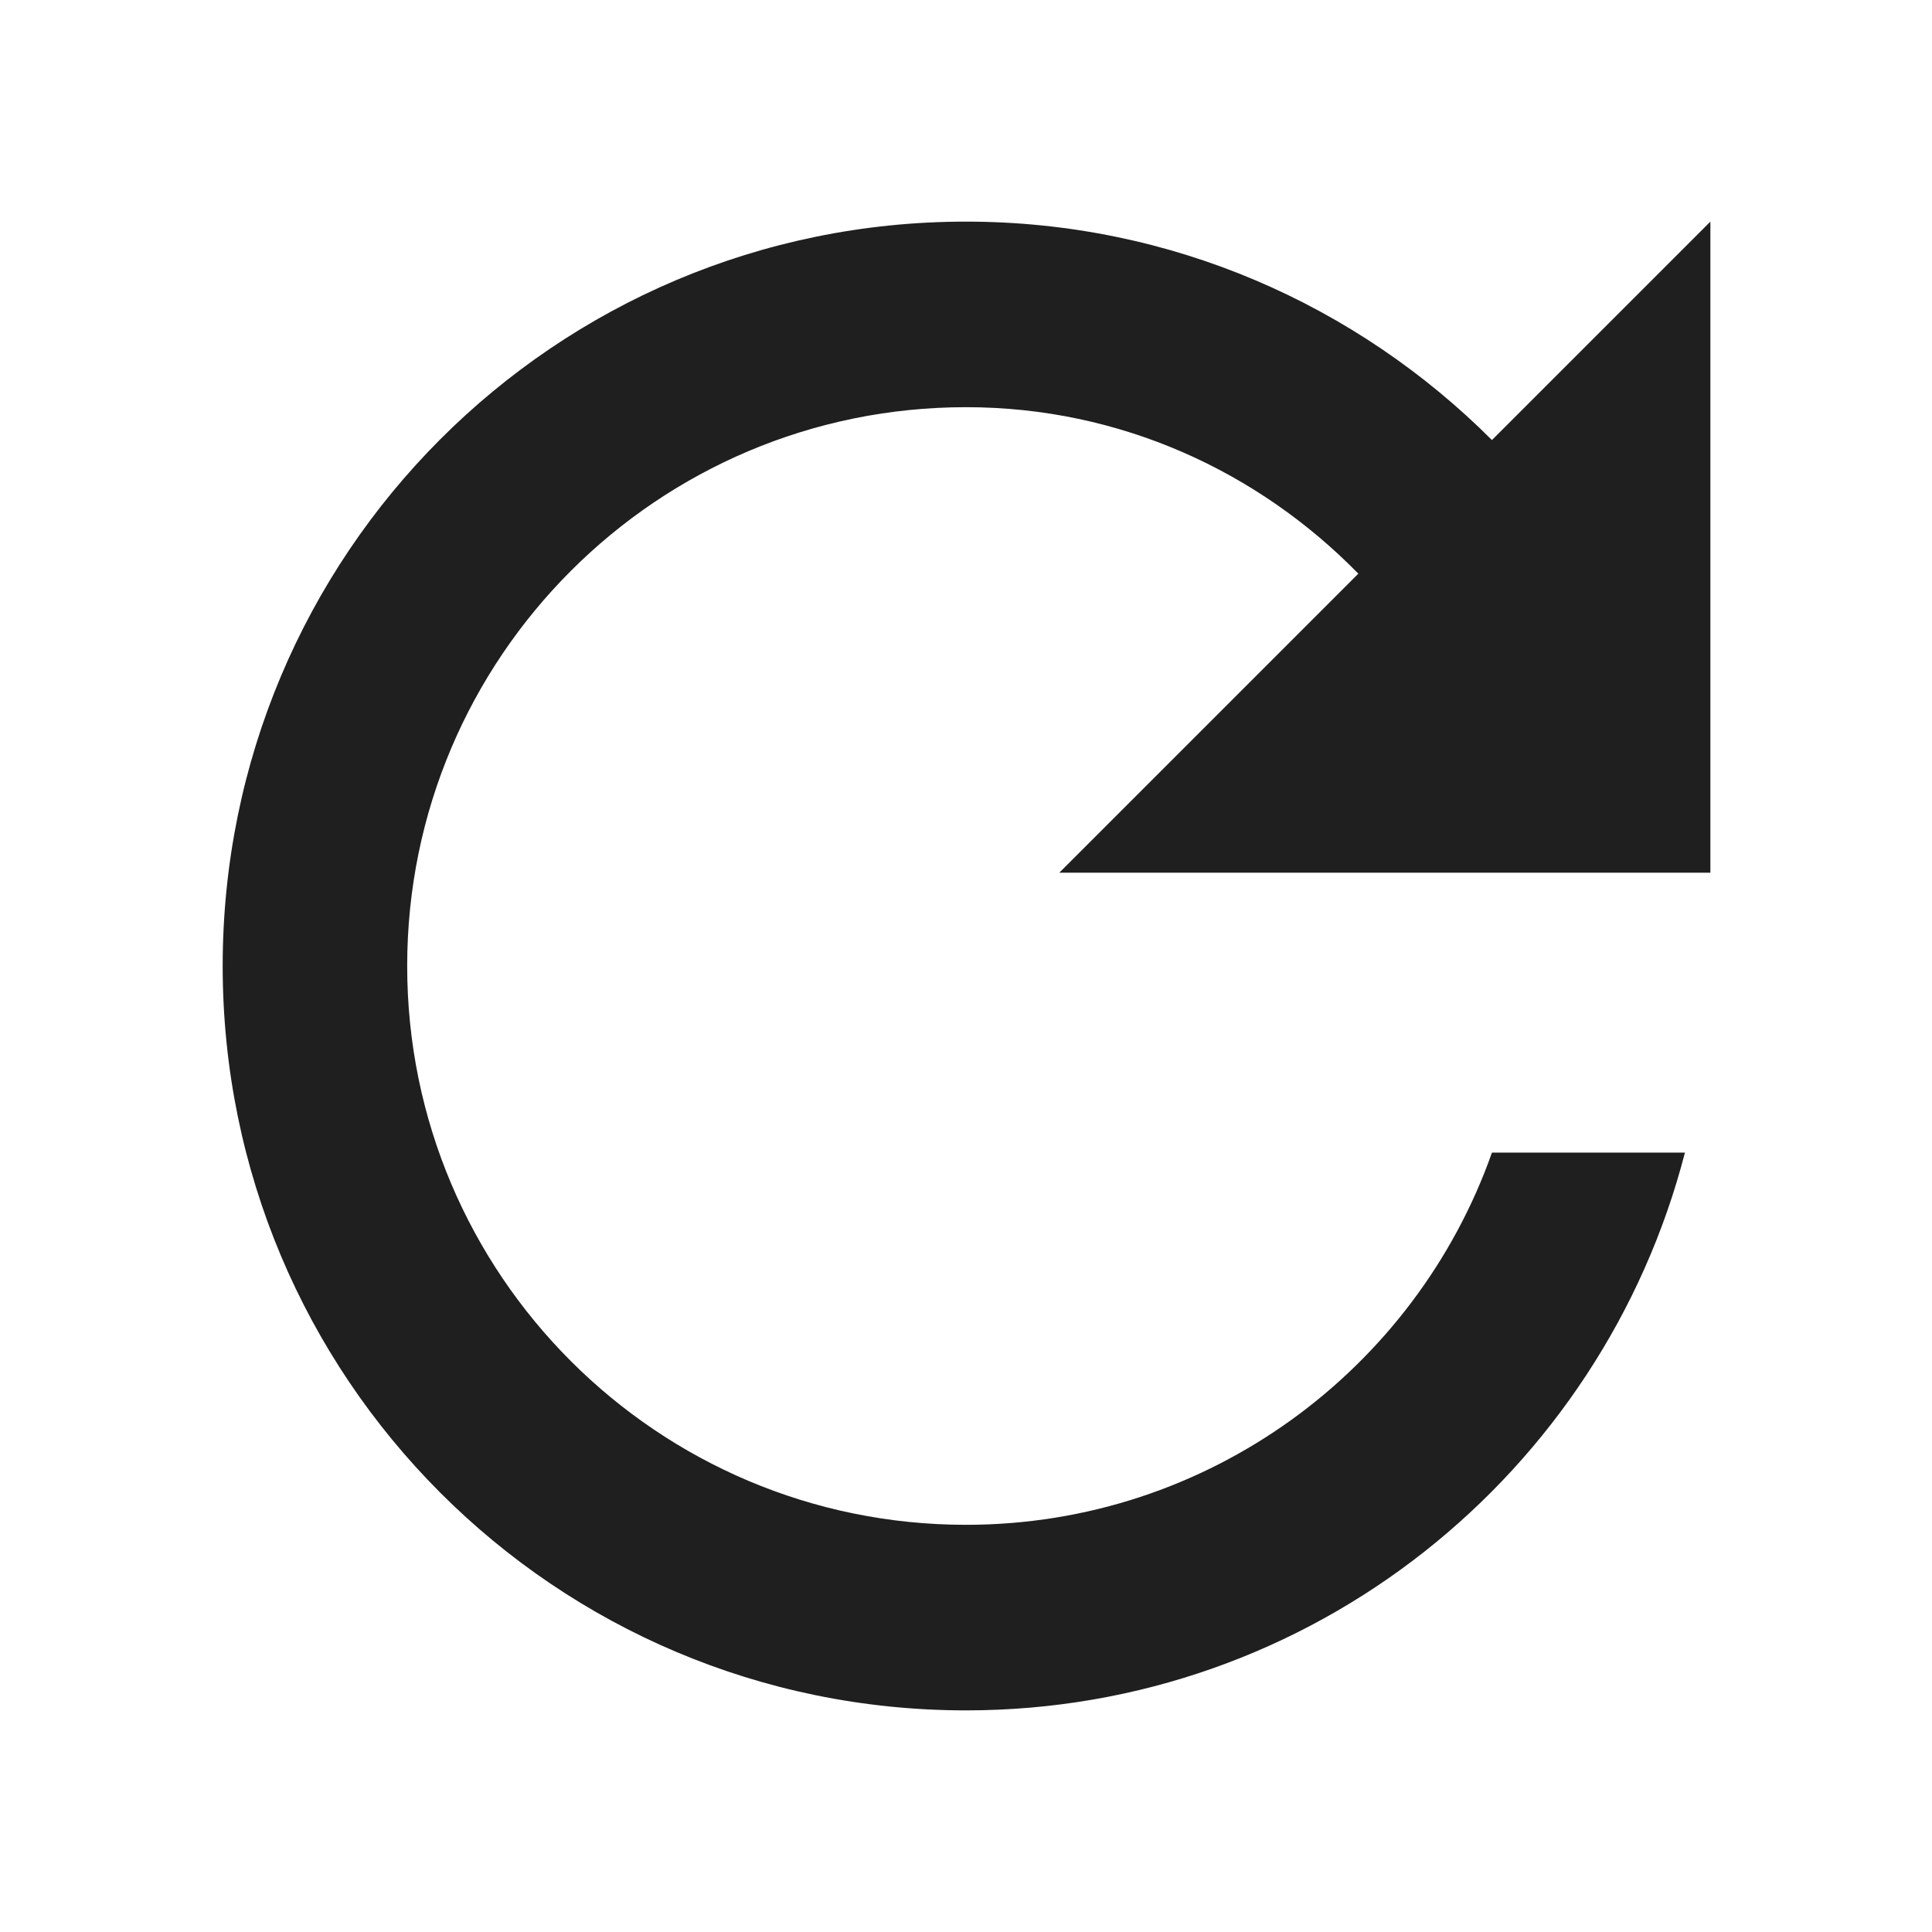
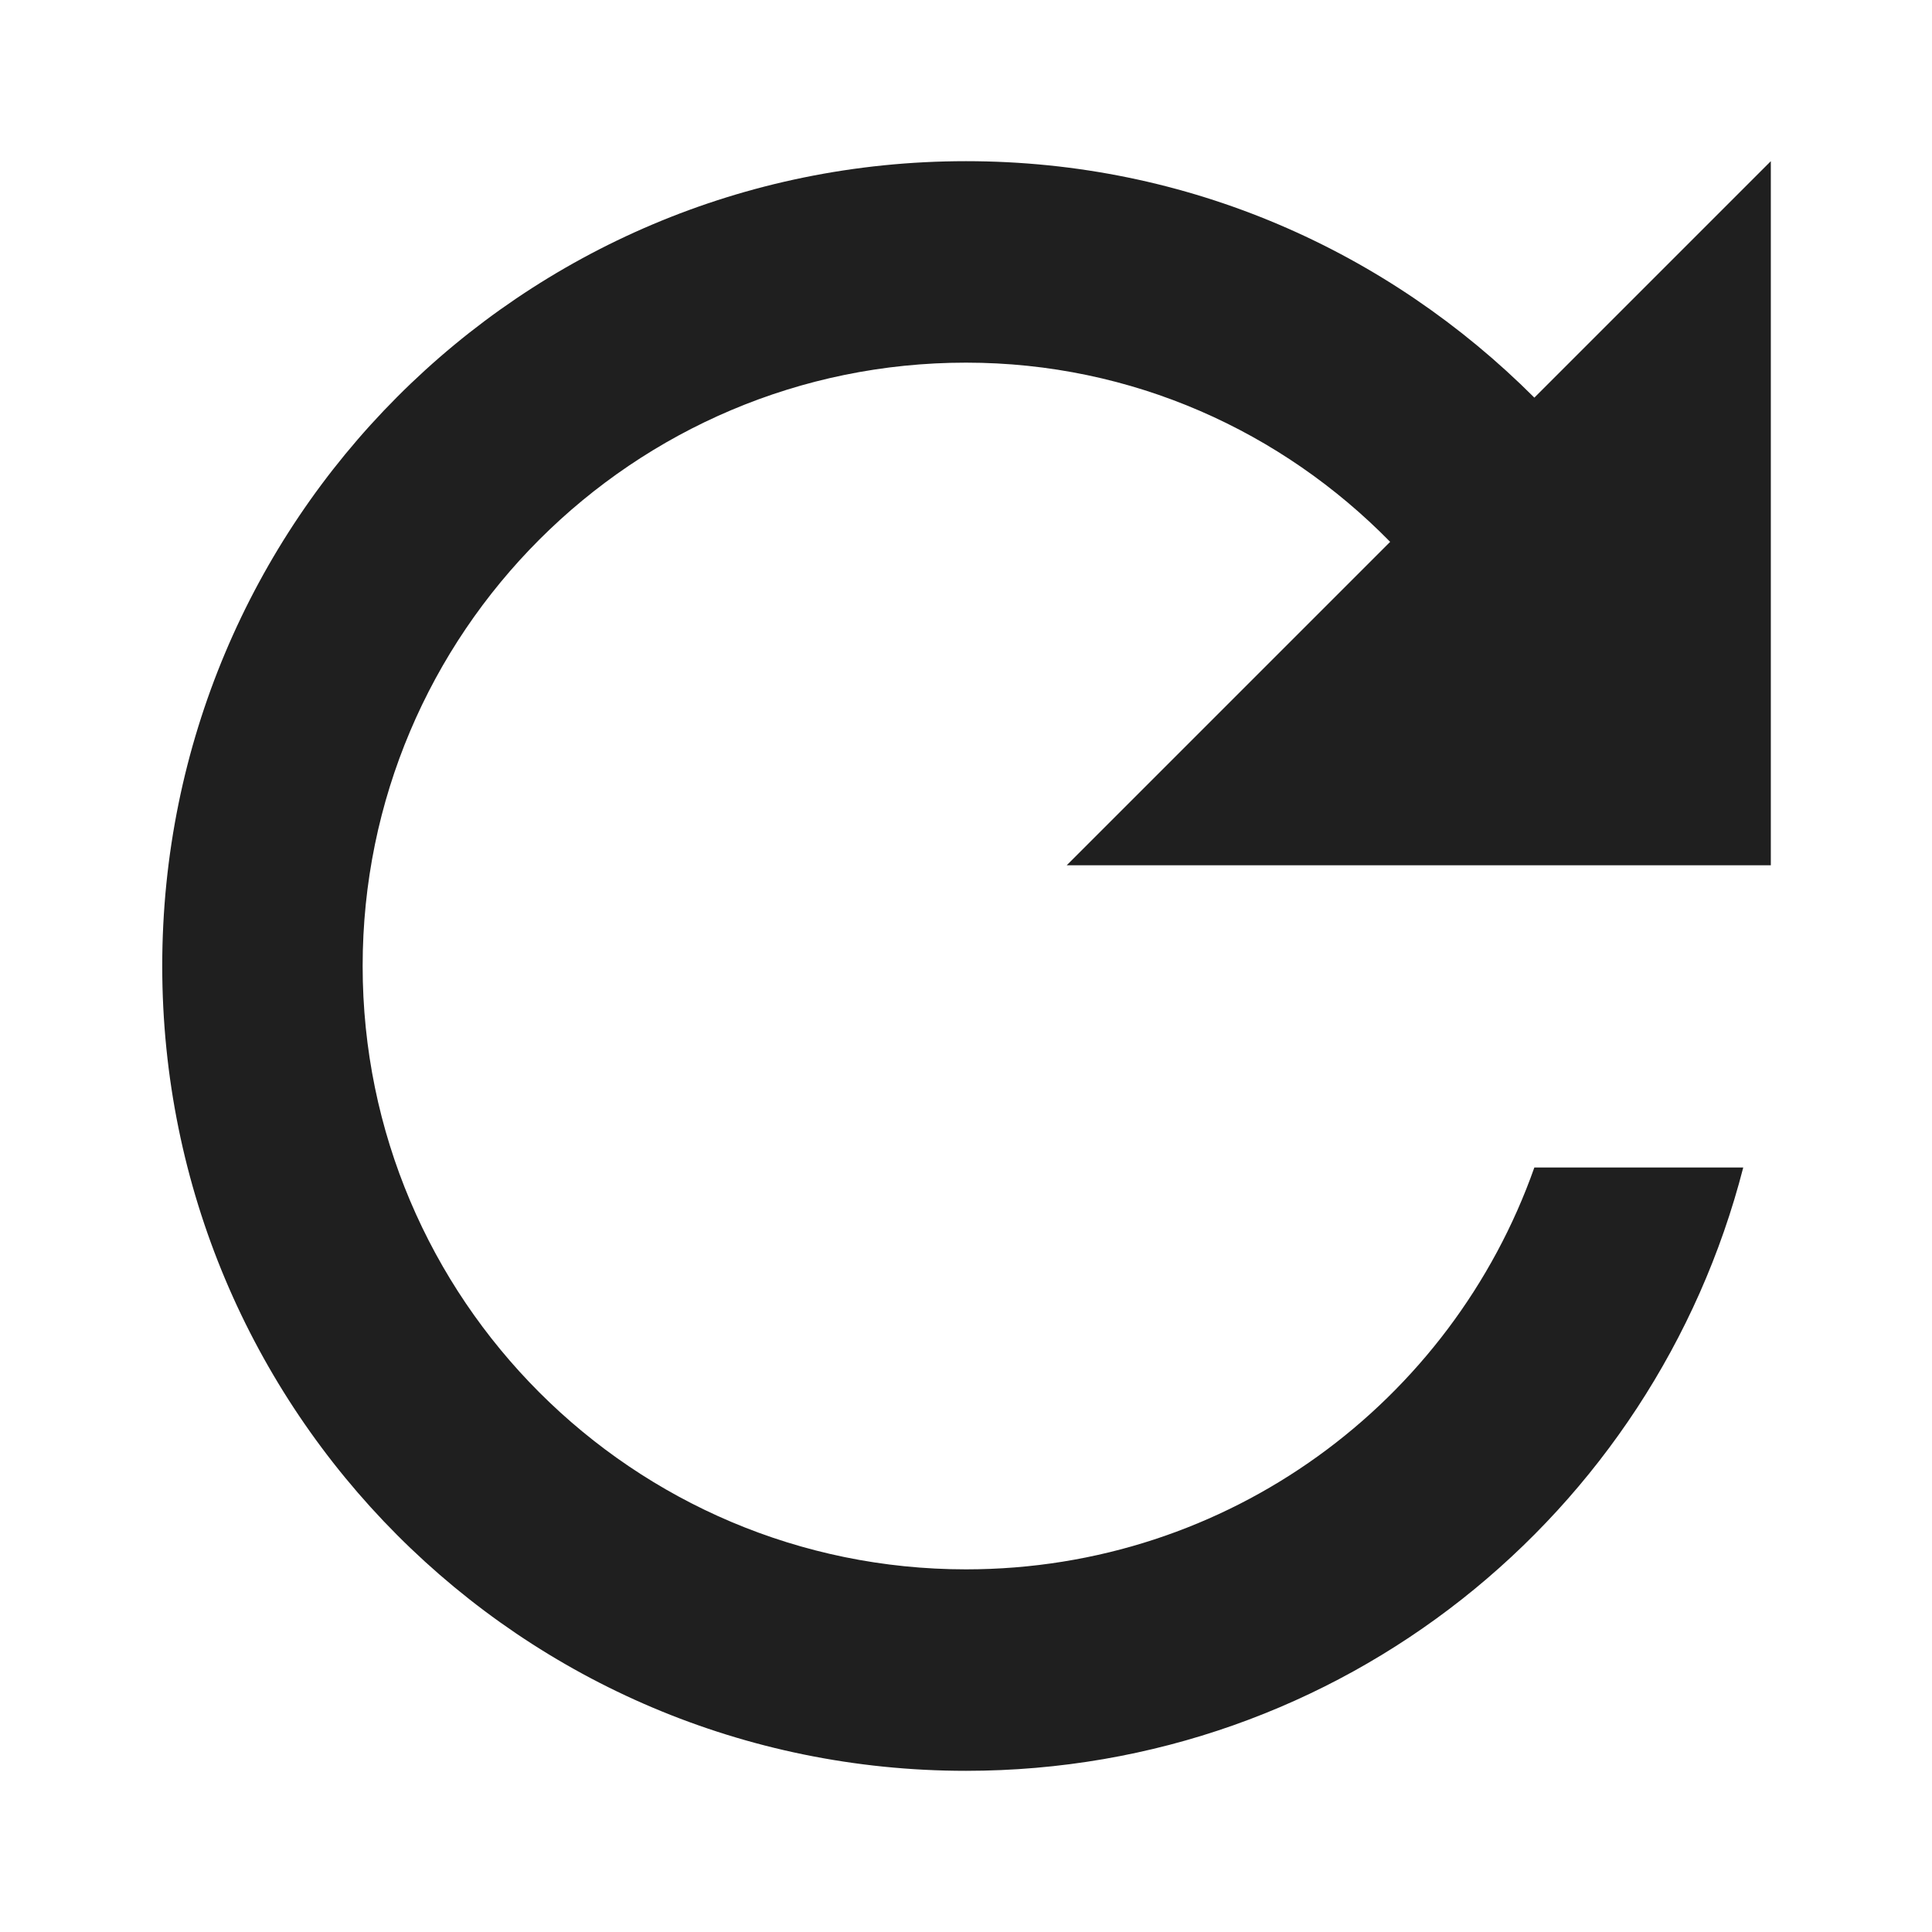
<svg xmlns="http://www.w3.org/2000/svg" xml:space="preserve" width="48px" height="48px" version="1.1" style="shape-rendering:geometricPrecision; text-rendering:geometricPrecision; image-rendering:optimizeQuality; fill-rule:evenodd; clip-rule:evenodd" viewBox="0 0 1.822 1.822">
  <defs>
    <style type="text/css">
   
    .fil0 {fill:none}
    .fil1 {fill:#1F1F1F;fill-rule:nonzero}
   
  </style>
  </defs>
  <g id="Layer_x0020_1">
    <polygon class="fil0" points="0,0 1.822,0 1.822,1.822 0,1.822 " />
-     <path class="fil1" d="M1.407 0.415c-0.127,-0.127 -0.302,-0.206 -0.496,-0.206 -0.388,0 -0.701,0.314 -0.701,0.702 0,0.388 0.313,0.702 0.701,0.702 0.327,0 0.6,-0.224 0.678,-0.526l-0.182 0c-0.072,0.204 -0.267,0.351 -0.496,0.351 -0.291,0 -0.527,-0.236 -0.527,-0.527 0,-0.291 0.236,-0.527 0.527,-0.527 0.146,0 0.276,0.061 0.37,0.157l-0.282 0.282 0.614 0 0 -0.614 -0.206 0.206z" />
+     <path class="fil1" d="M1.447 0.375c-0.138,-0.138 -0.326,-0.223 -0.536,-0.223 -0.42,0 -0.758,0.34 -0.758,0.759 0,0.419 0.338,0.759 0.758,0.759 0.354,0 0.649,-0.242 0.733,-0.569l-0.197 0c-0.078,0.221 -0.288,0.379 -0.536,0.379 -0.314,0 -0.569,-0.255 -0.569,-0.569 0,-0.314 0.255,-0.569 0.569,-0.569 0.157,0 0.298,0.065 0.4,0.169l-0.305 0.305 0.664 0 0 -0.664 -0.223 0.223z" />
  </g>
</svg>
